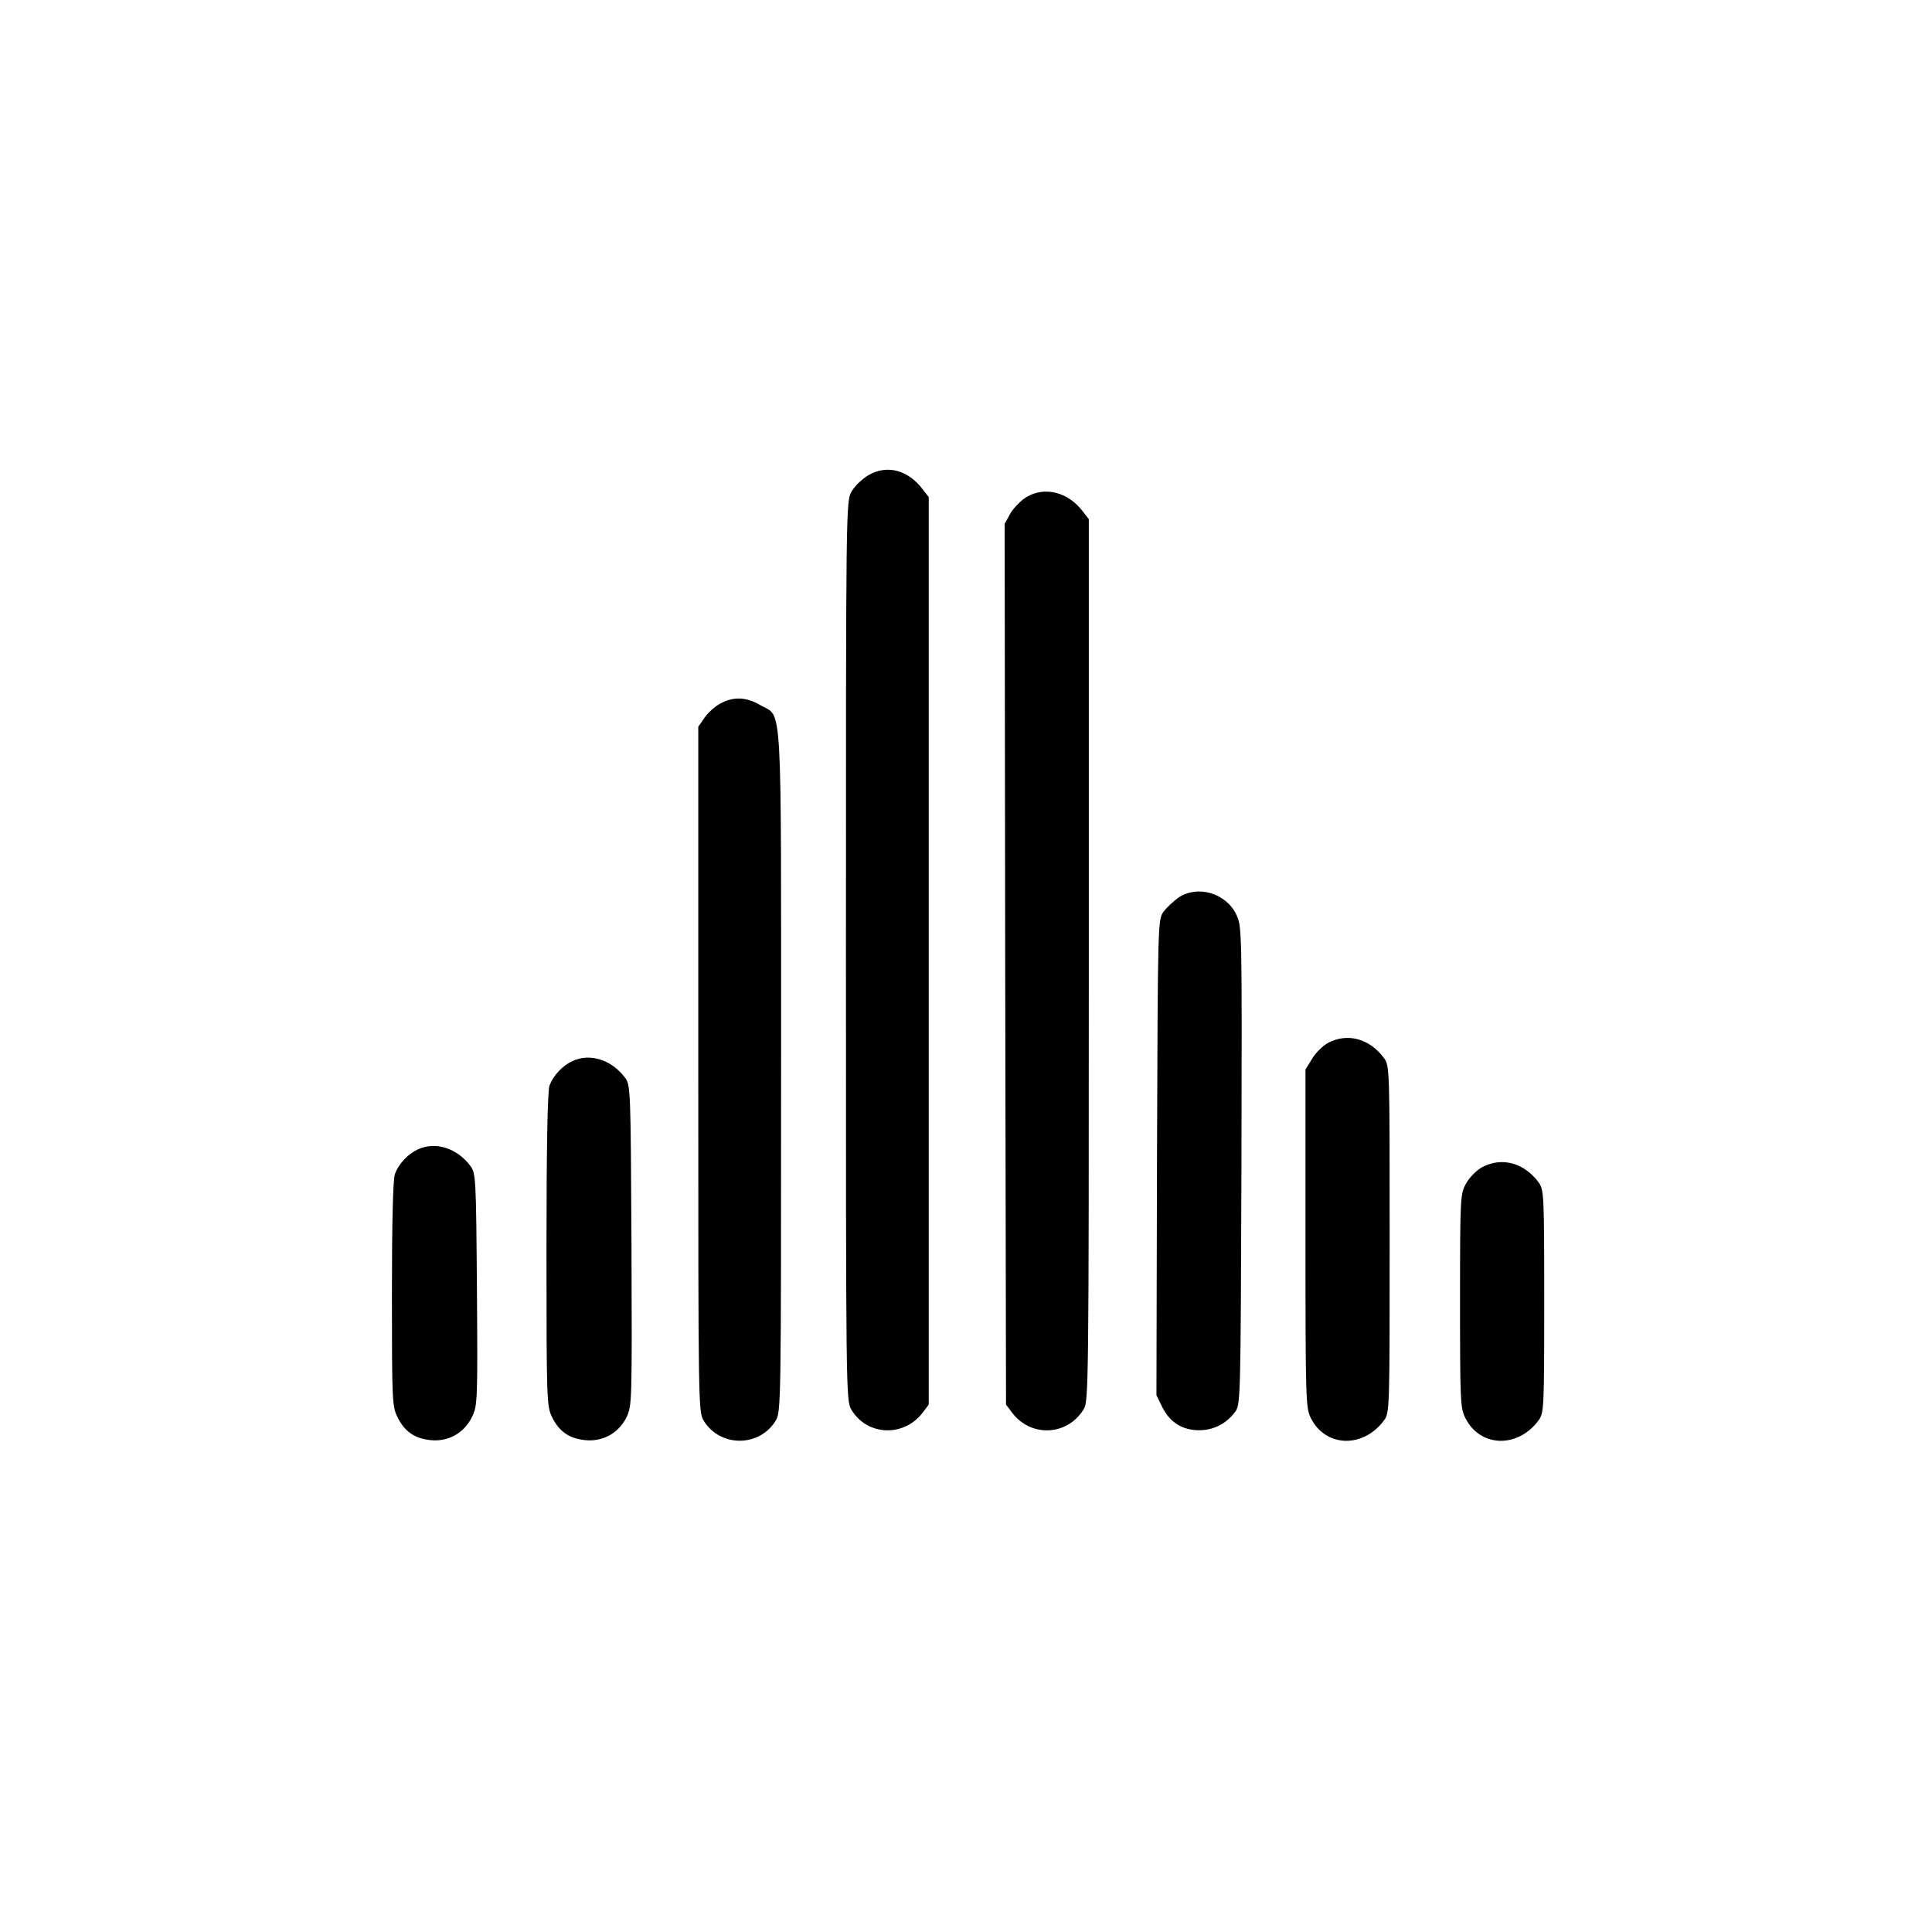
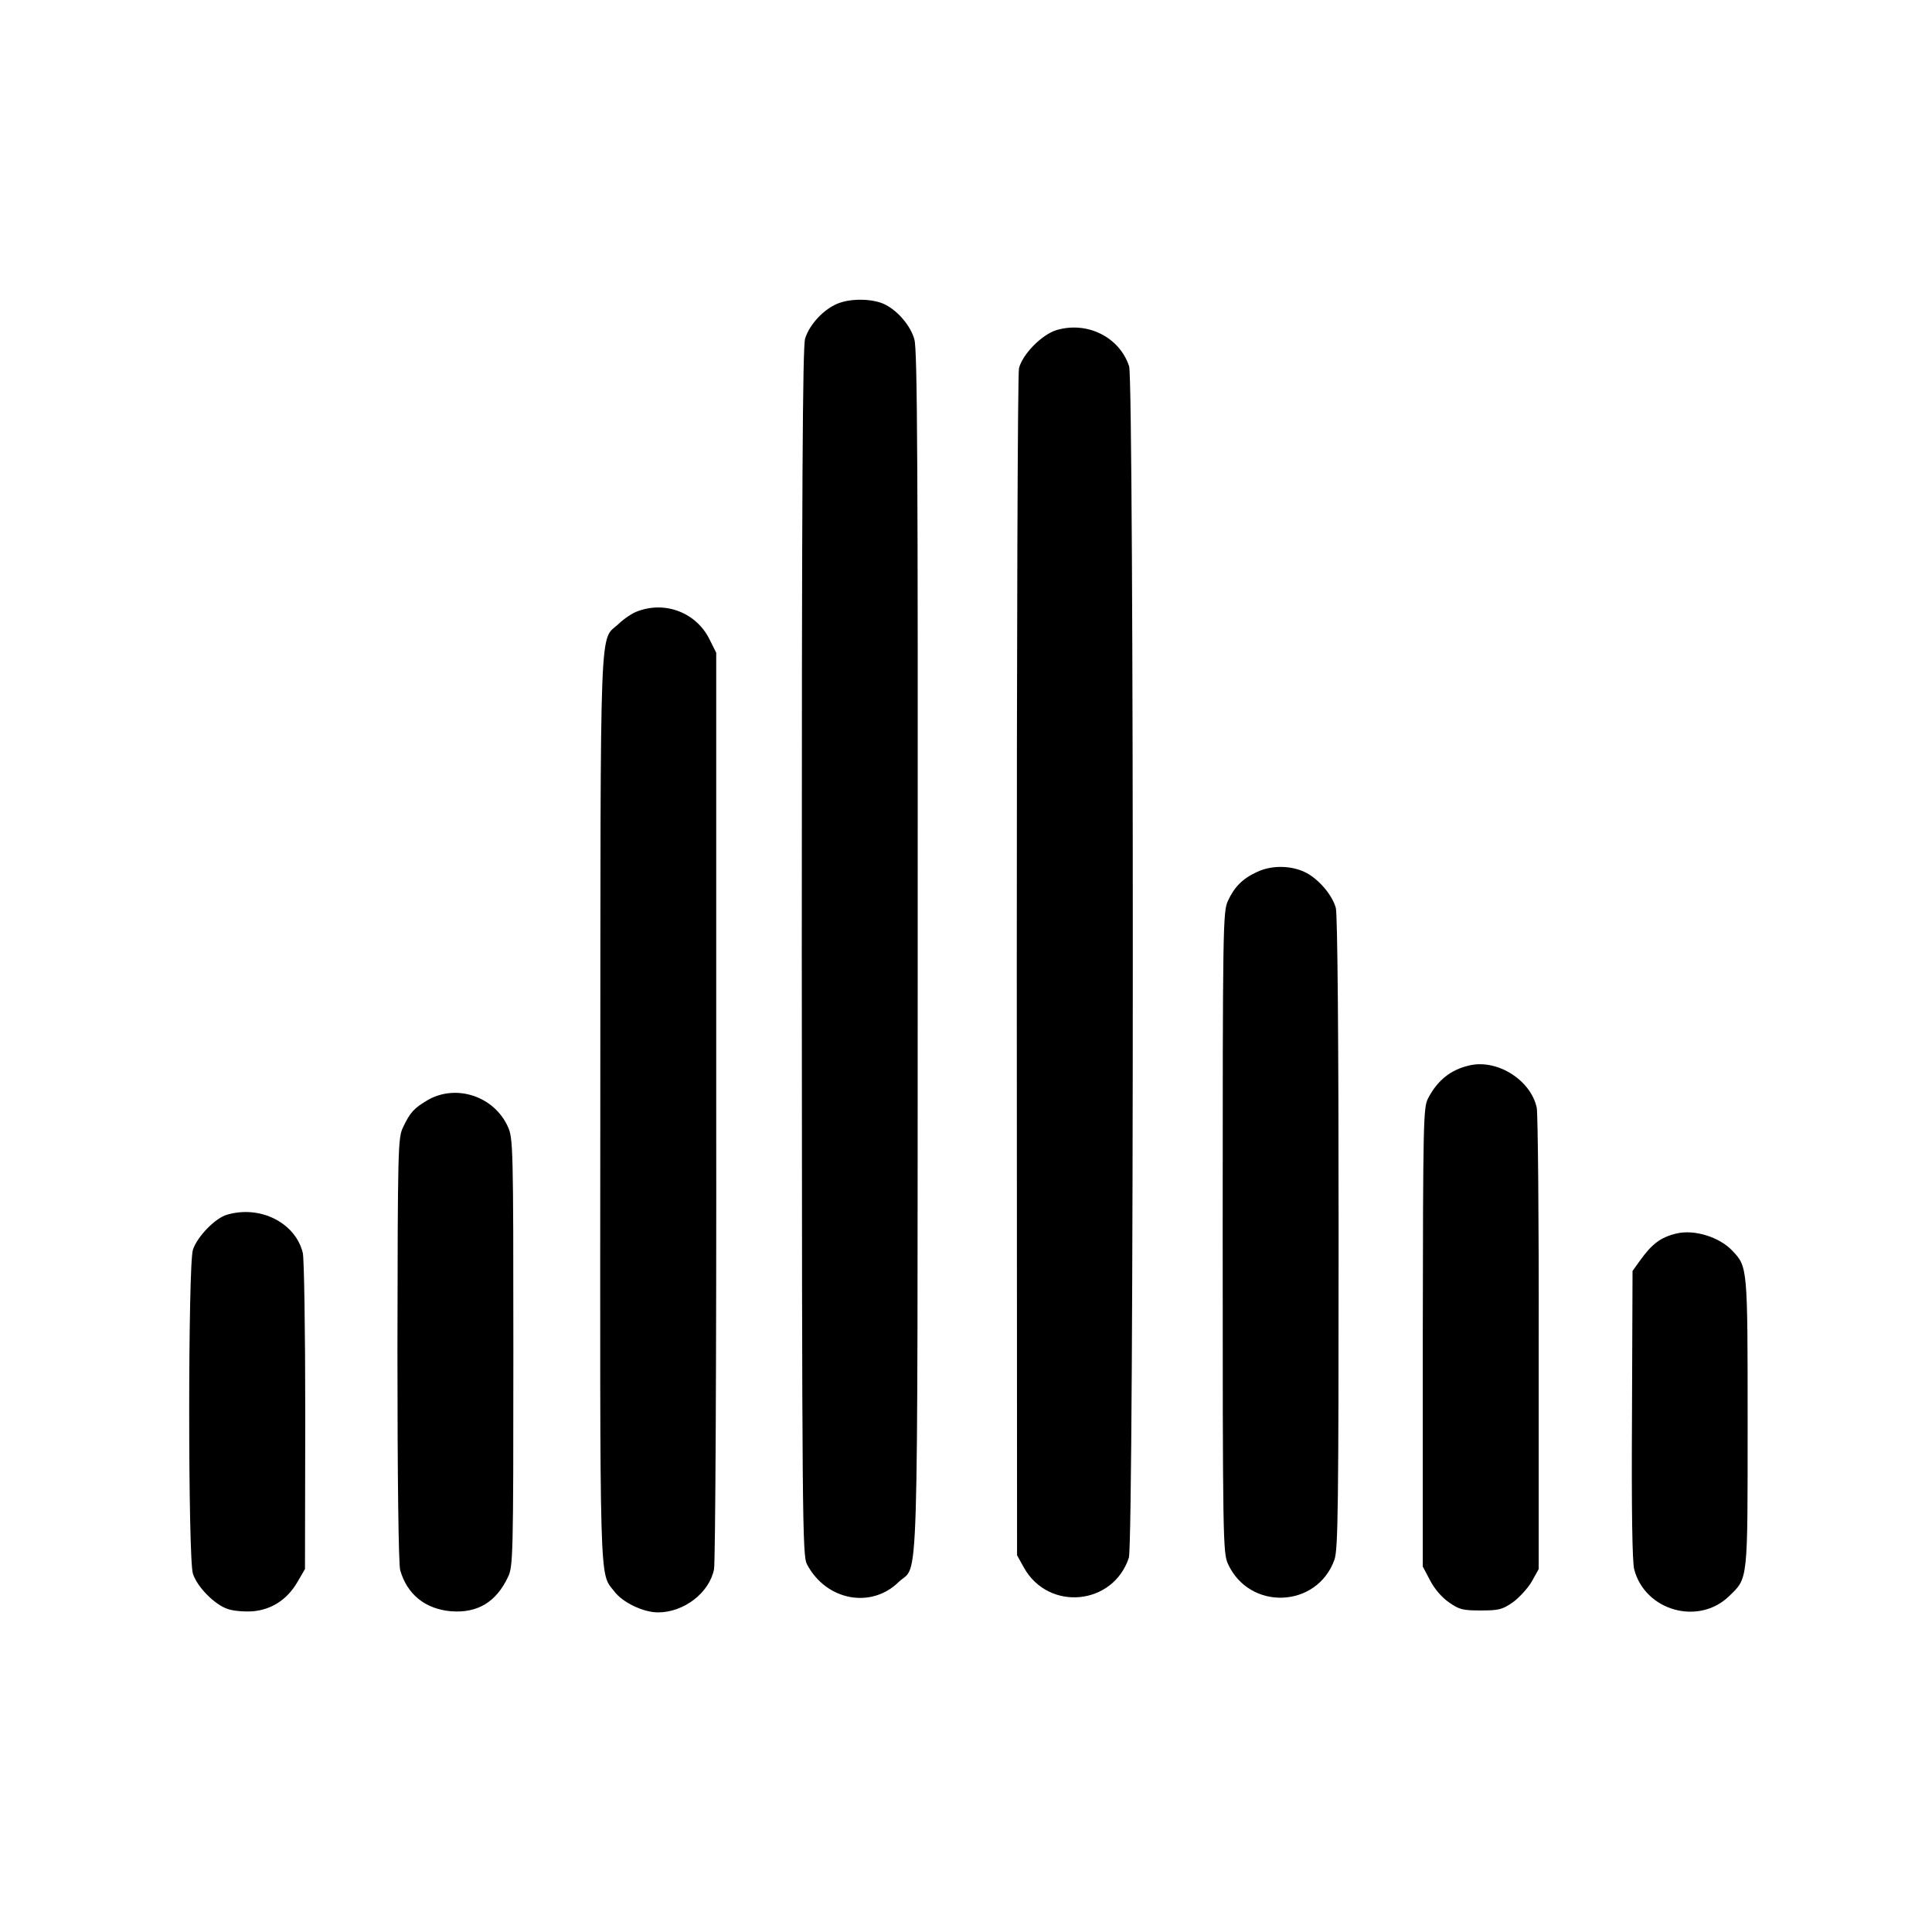
<svg xmlns="http://www.w3.org/2000/svg" version="1.0" width="700pt" height="700pt" viewBox="0 0 700 700" preserveAspectRatio="xMidYMid meet">
  <g transform="translate(0,700) scale(0.1,-0.1)" fill="#000000" stroke="none">
-     <path d="M3146 5278 c-22 -13 -49 -39 -60 -58 -21 -35 -21 -38 -21 -1665 0 -1612 0 -1630 20 -1663 57 -95 191 -100 259 -9 l21 28 0 1644 0 1644 -21 27 c-53 71 -130 92 -198 52z" />
-     <path d="M3719 5199 c-20 -12 -46 -39 -58 -59 l-21 -38 2 -1595 3 -1596 21 -28 c68 -92 202 -86 261 12 17 29 18 92 18 1627 l0 1597 -21 27 c-53 71 -138 93 -205 53z" />
-     <path d="M2610 4451 c-19 -10 -45 -33 -57 -51 l-23 -33 0 -1241 c0 -1221 0 -1242 20 -1274 59 -96 201 -96 260 0 20 32 20 53 20 1266 0 1385 6 1280 -75 1327 -50 30 -98 32 -145 6z" />
-     <path d="M4270 3748 c-18 -13 -43 -36 -54 -51 -21 -28 -21 -34 -24 -890 l-2 -862 22 -45 c28 -54 72 -82 133 -82 52 0 98 24 129 65 21 28 21 32 24 894 2 865 2 866 -19 910 -38 78 -140 107 -209 61z" />
-     <path d="M4811 3221 c-18 -10 -44 -35 -57 -57 l-24 -39 0 -613 c0 -590 1 -614 20 -651 53 -105 189 -109 264 -8 21 28 21 35 21 657 0 622 0 629 -21 657 -52 70 -132 92 -203 54z" />
-     <path d="M2075 3156 c-37 -17 -70 -52 -84 -89 -7 -19 -11 -218 -11 -594 0 -548 1 -568 20 -607 26 -53 62 -78 121 -84 64 -6 121 26 149 83 20 41 20 58 18 623 -3 569 -3 581 -24 608 -48 64 -126 89 -189 60z" />
-     <path d="M1515 2836 c-37 -17 -70 -52 -84 -89 -7 -18 -11 -171 -11 -434 0 -388 1 -409 20 -447 26 -53 62 -78 121 -84 64 -6 121 26 149 84 20 40 21 57 18 462 -3 407 -4 421 -24 448 -48 64 -126 89 -189 60z" />
-     <path d="M5370 2771 c-19 -10 -45 -36 -57 -57 -22 -39 -23 -44 -23 -427 0 -366 1 -390 20 -426 53 -105 189 -109 264 -8 20 28 21 38 21 432 0 394 -1 404 -21 432 -52 70 -133 92 -204 54z" />
+     <path d="M3043 5903 c-54 -18 -110 -77 -126 -130 -9 -32 -12 -537 -12 -2225 1 -2070 2 -2185 19 -2216 69 -131 232 -162 332 -64 74 72 68 -134 69 2282 1 1744 -1 2184 -12 2220 -13 48 -58 102 -105 126 -40 21 -116 24 -165 7z" />
+     <path d="M3828 5804 c-53 -16 -123 -87 -136 -138 -5 -17 -8 -992 -8 -2166 l1 -2135 25 -45 c89 -159 323 -137 380 36 19 56 19 4261 1 4317 -35 106 -152 164 -263 131z" />
+     <path d="M2312 4786 c-19 -6 -50 -27 -69 -45 -72 -69 -67 75 -68 -1751 -1 -1768 -4 -1686 50 -1755 30 -41 106 -77 159 -77 94 0 186 71 203 156 5 22 9 779 8 1681 l0 1640 -24 48 c-47 96 -158 140 -259 103z" />
+     <path d="M4555 3841 c-53 -24 -83 -55 -106 -105 -18 -39 -19 -91 -19 -1201 0 -1110 1 -1162 19 -1201 78 -171 323 -161 386 15 13 38 15 183 15 1185 0 709 -4 1154 -10 1176 -13 49 -66 109 -114 131 -52 24 -120 24 -171 0z" />
+     <path d="M5325 3140 c-68 -15 -117 -54 -151 -120 -17 -33 -18 -82 -19 -865 l0 -831 26 -49 c15 -30 42 -62 68 -80 38 -27 51 -30 116 -30 65 0 78 3 117 30 23 17 54 51 68 75 l25 45 0 815 c1 448 -3 833 -7 856 -21 100 -142 177 -243 154z" />
+     <path d="M1551 3015 c-51 -30 -65 -45 -91 -100 -18 -38 -19 -73 -20 -805 0 -471 4 -778 10 -799 25 -88 91 -141 185 -149 95 -7 162 33 205 123 19 38 20 71 20 815 0 749 -1 776 -20 818 -50 110 -186 155 -289 97z" />
+     <path d="M823 2599 c-43 -12 -108 -79 -124 -127 -18 -54 -18 -1121 0 -1174 16 -49 80 -113 127 -128 20 -7 60 -10 90 -8 68 6 124 42 161 105 l28 48 1 555 c0 308 -4 571 -9 591 -27 109 -154 173 -274 138z" />
+     <path d="M6075 2531 c-59 -14 -90 -38 -135 -101 l-25 -35 -2 -520 c-2 -346 1 -534 8 -561 39 -150 233 -205 344 -97 69 67 67 49 67 628 0 564 0 565 -55 623 -47 50 -137 78 -202 63z" />
  </g>
</svg>
